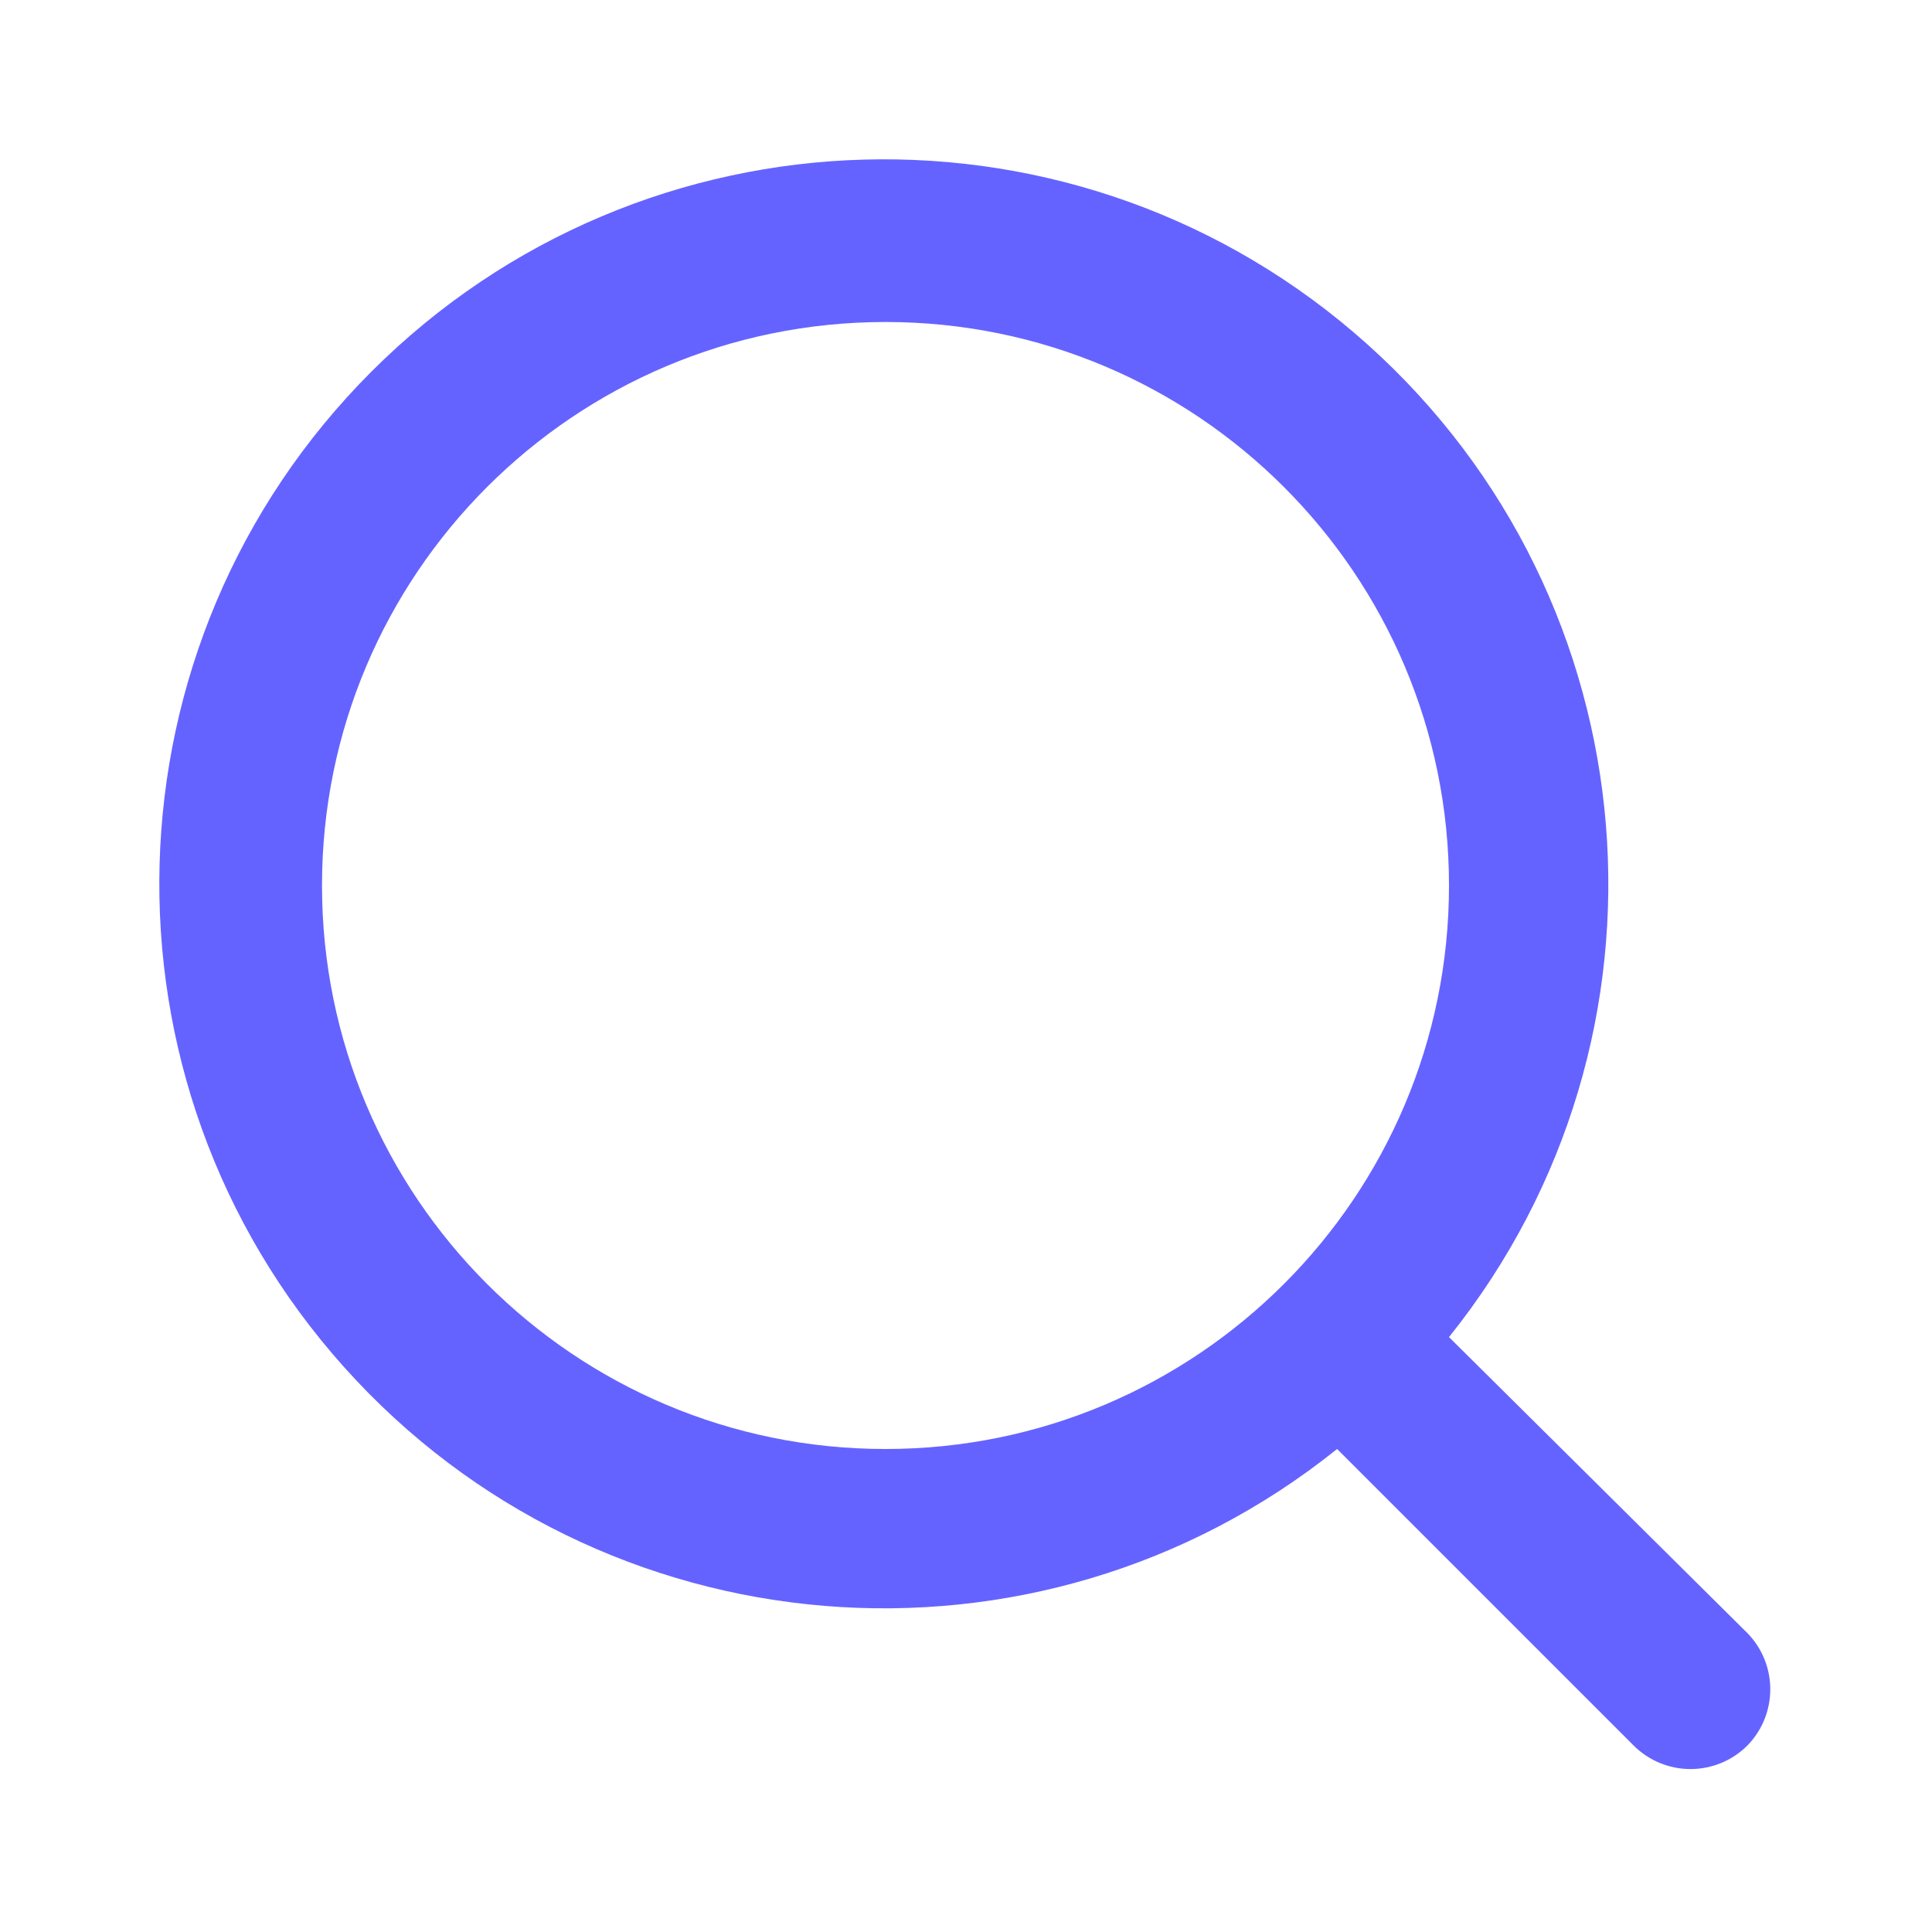
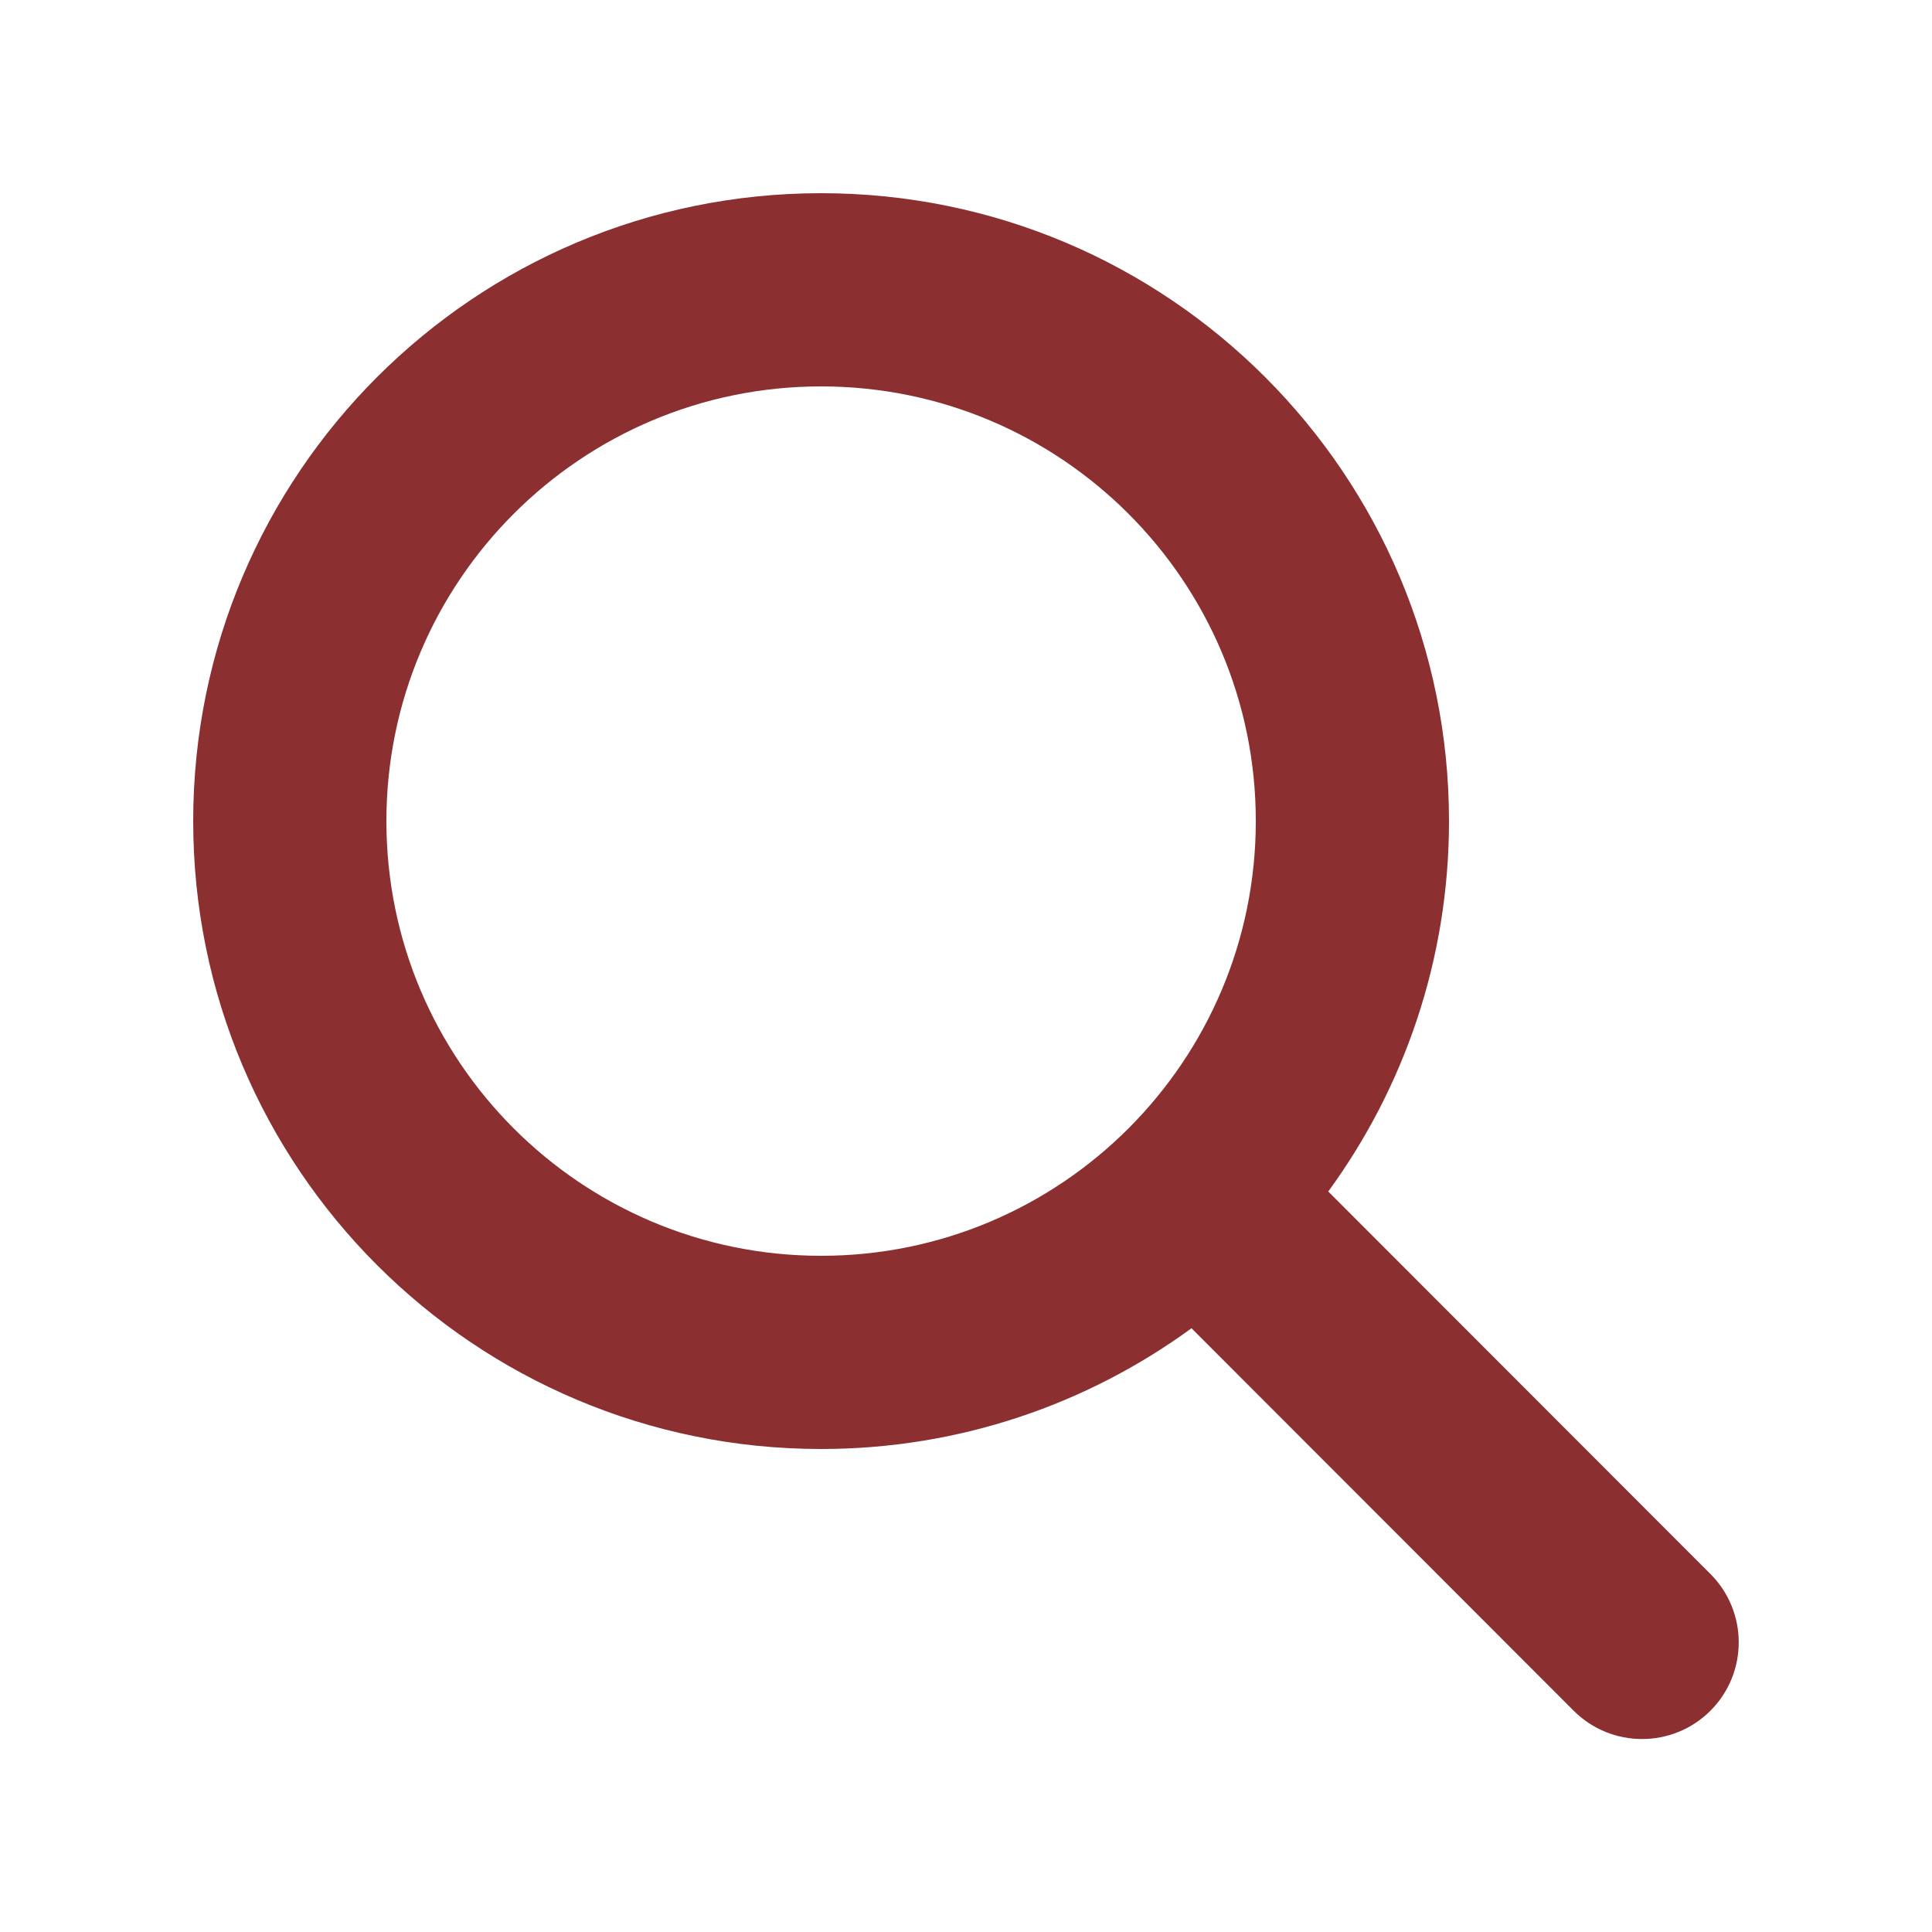
- <svg xmlns="http://www.w3.org/2000/svg" viewBox="0 0 24 24" id="search">
-   <path fill="#6563FF" d="M21.71,20.29,18,16.61A9,9,0,1,0,16.61,18l3.68,3.68a1,1,0,0,0,1.42,0A1,1,0,0,0,21.71,20.29ZM11,18a7,7,0,1,1,7-7A7,7,0,0,1,11,18Z" />
+ <svg xmlns="http://www.w3.org/2000/svg" viewBox="0 0 640 640">
+   <path fill="#8b2f30" d="M480 272C480 317.9 465.1 360.3 440 394.7L566.6 521.4C579.1 533.9 579.1 554.2 566.6 566.7C554.1 579.2 533.8 579.2 521.3 566.7L394.7 440C360.3 465.1 317.9 480 272 480C157.1 480 64 386.9 64 272C64 157.1 157.1 64 272 64C386.9 64 480 157.1 480 272zM272 416C351.5 416 416 351.5 416 272C416 192.5 351.5 128 272 128C192.5 128 128 192.5 128 272C128 351.5 192.5 416 272 416z" />
</svg>
